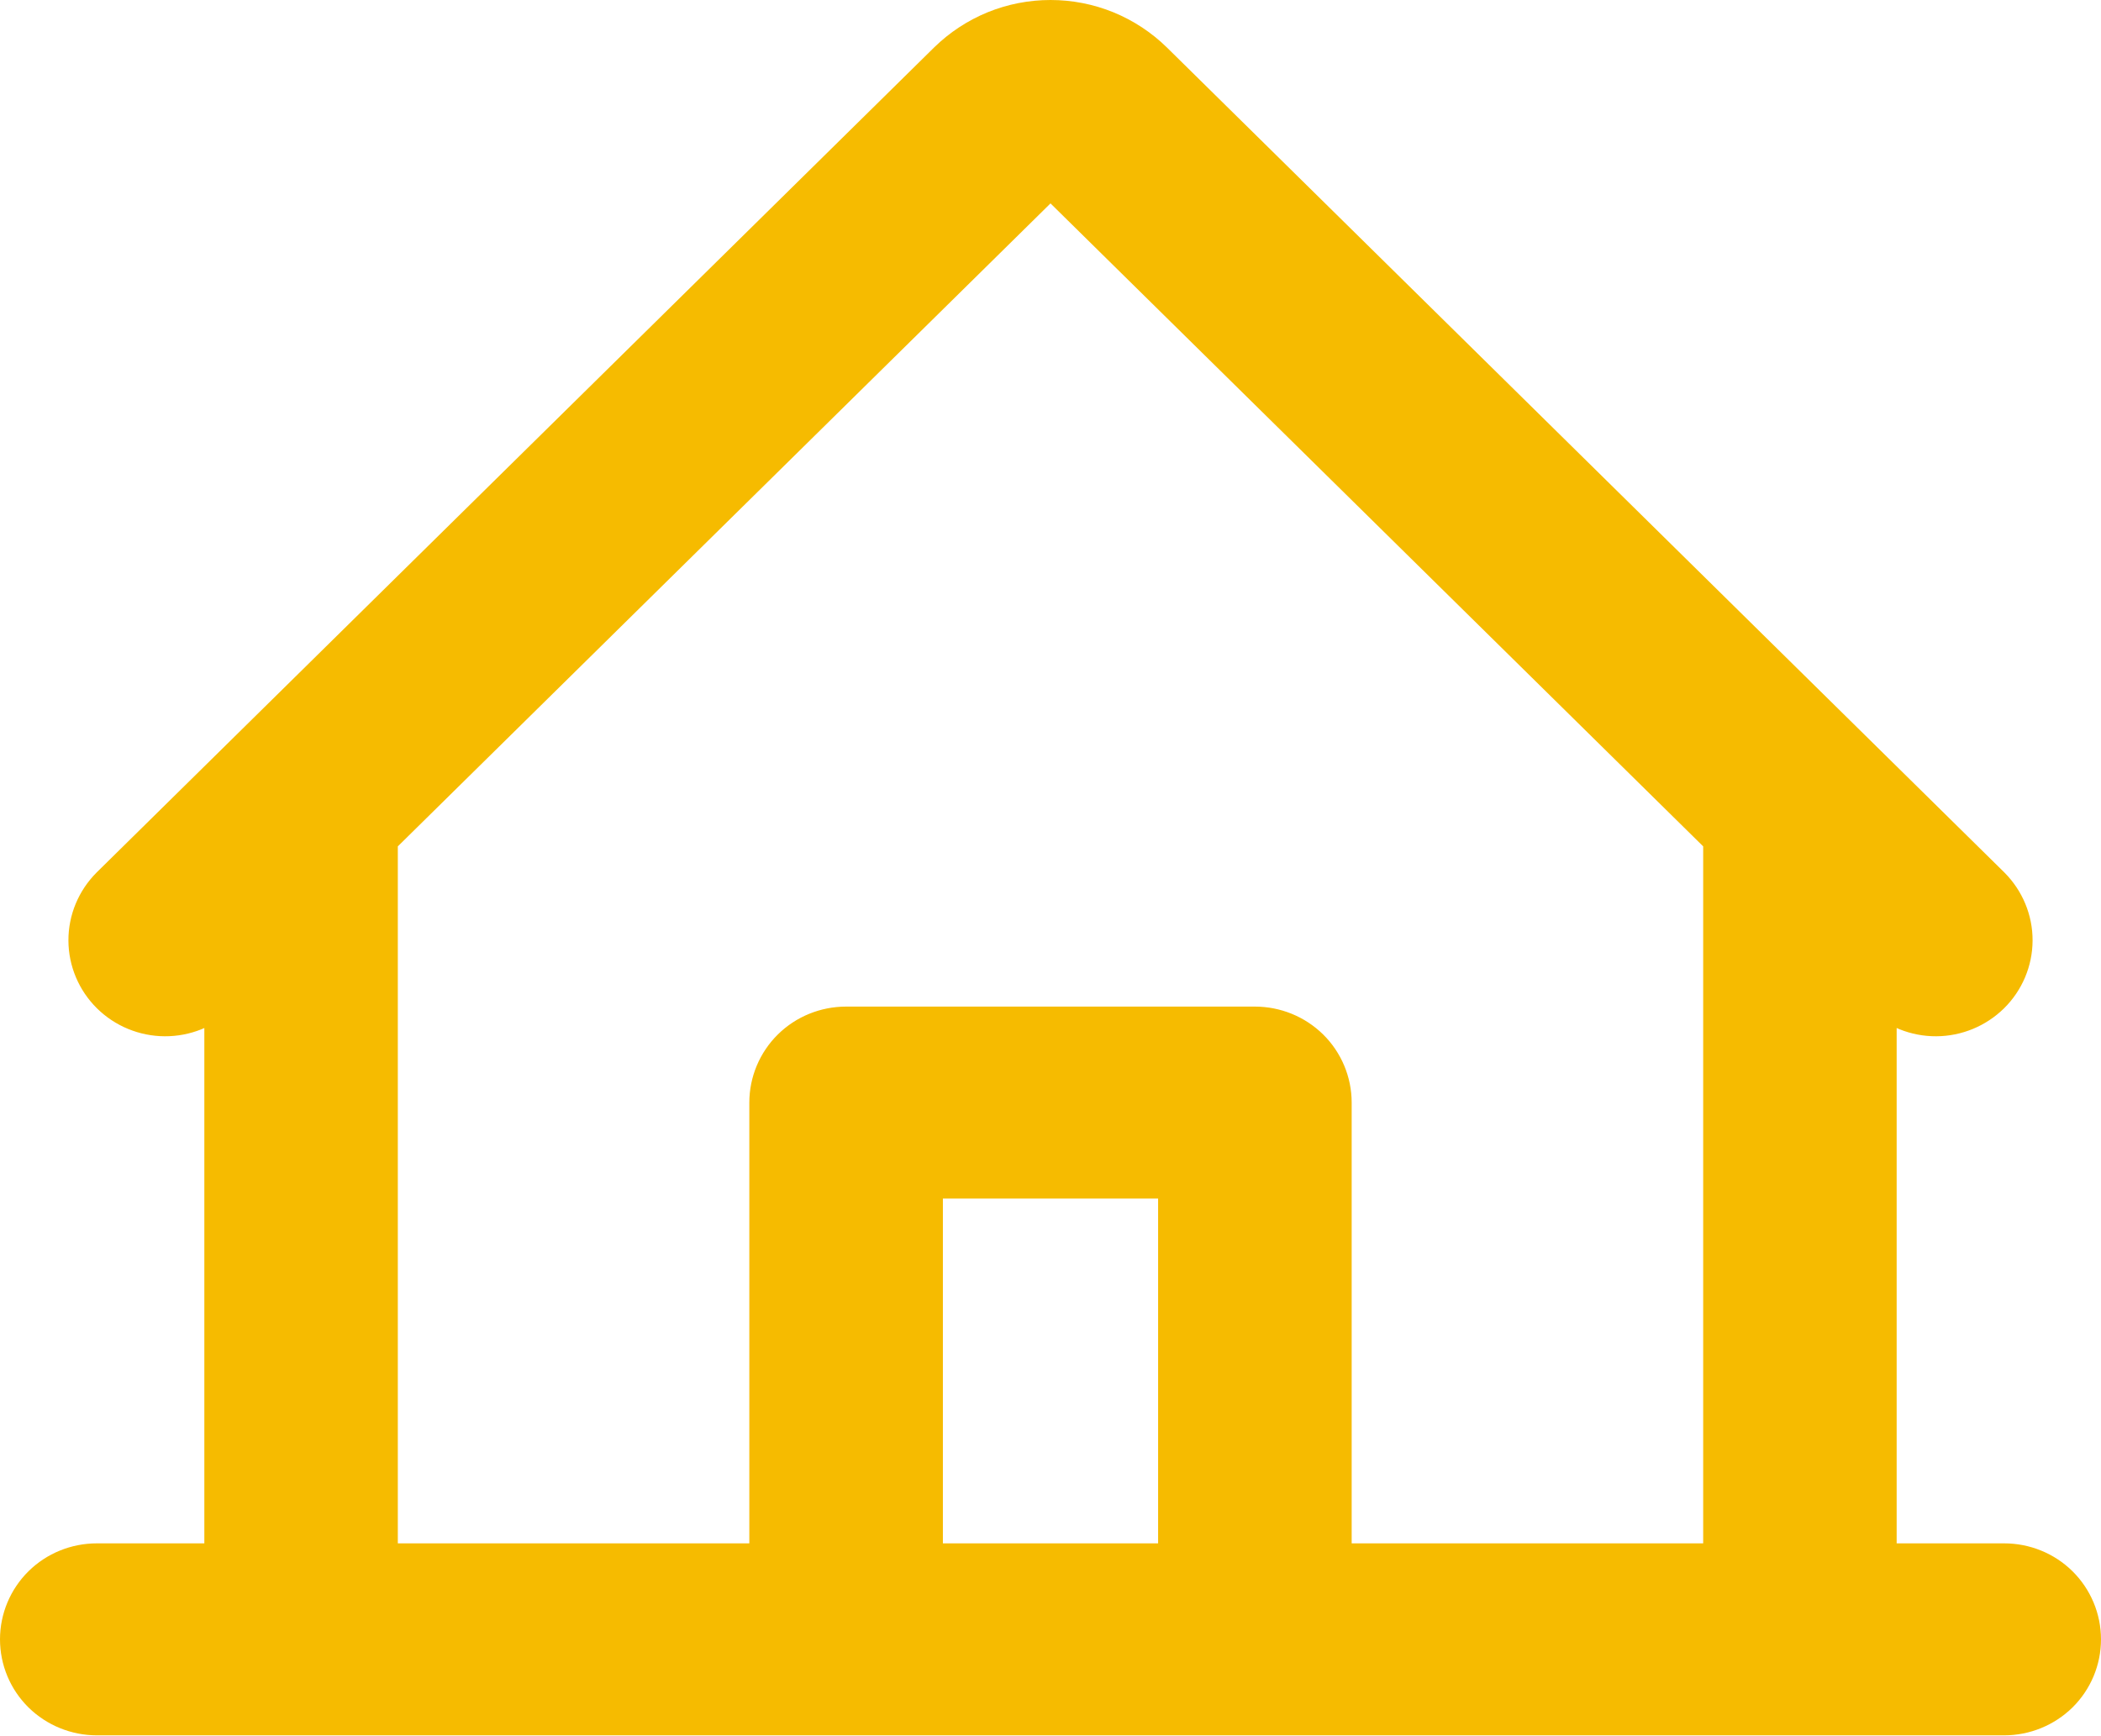
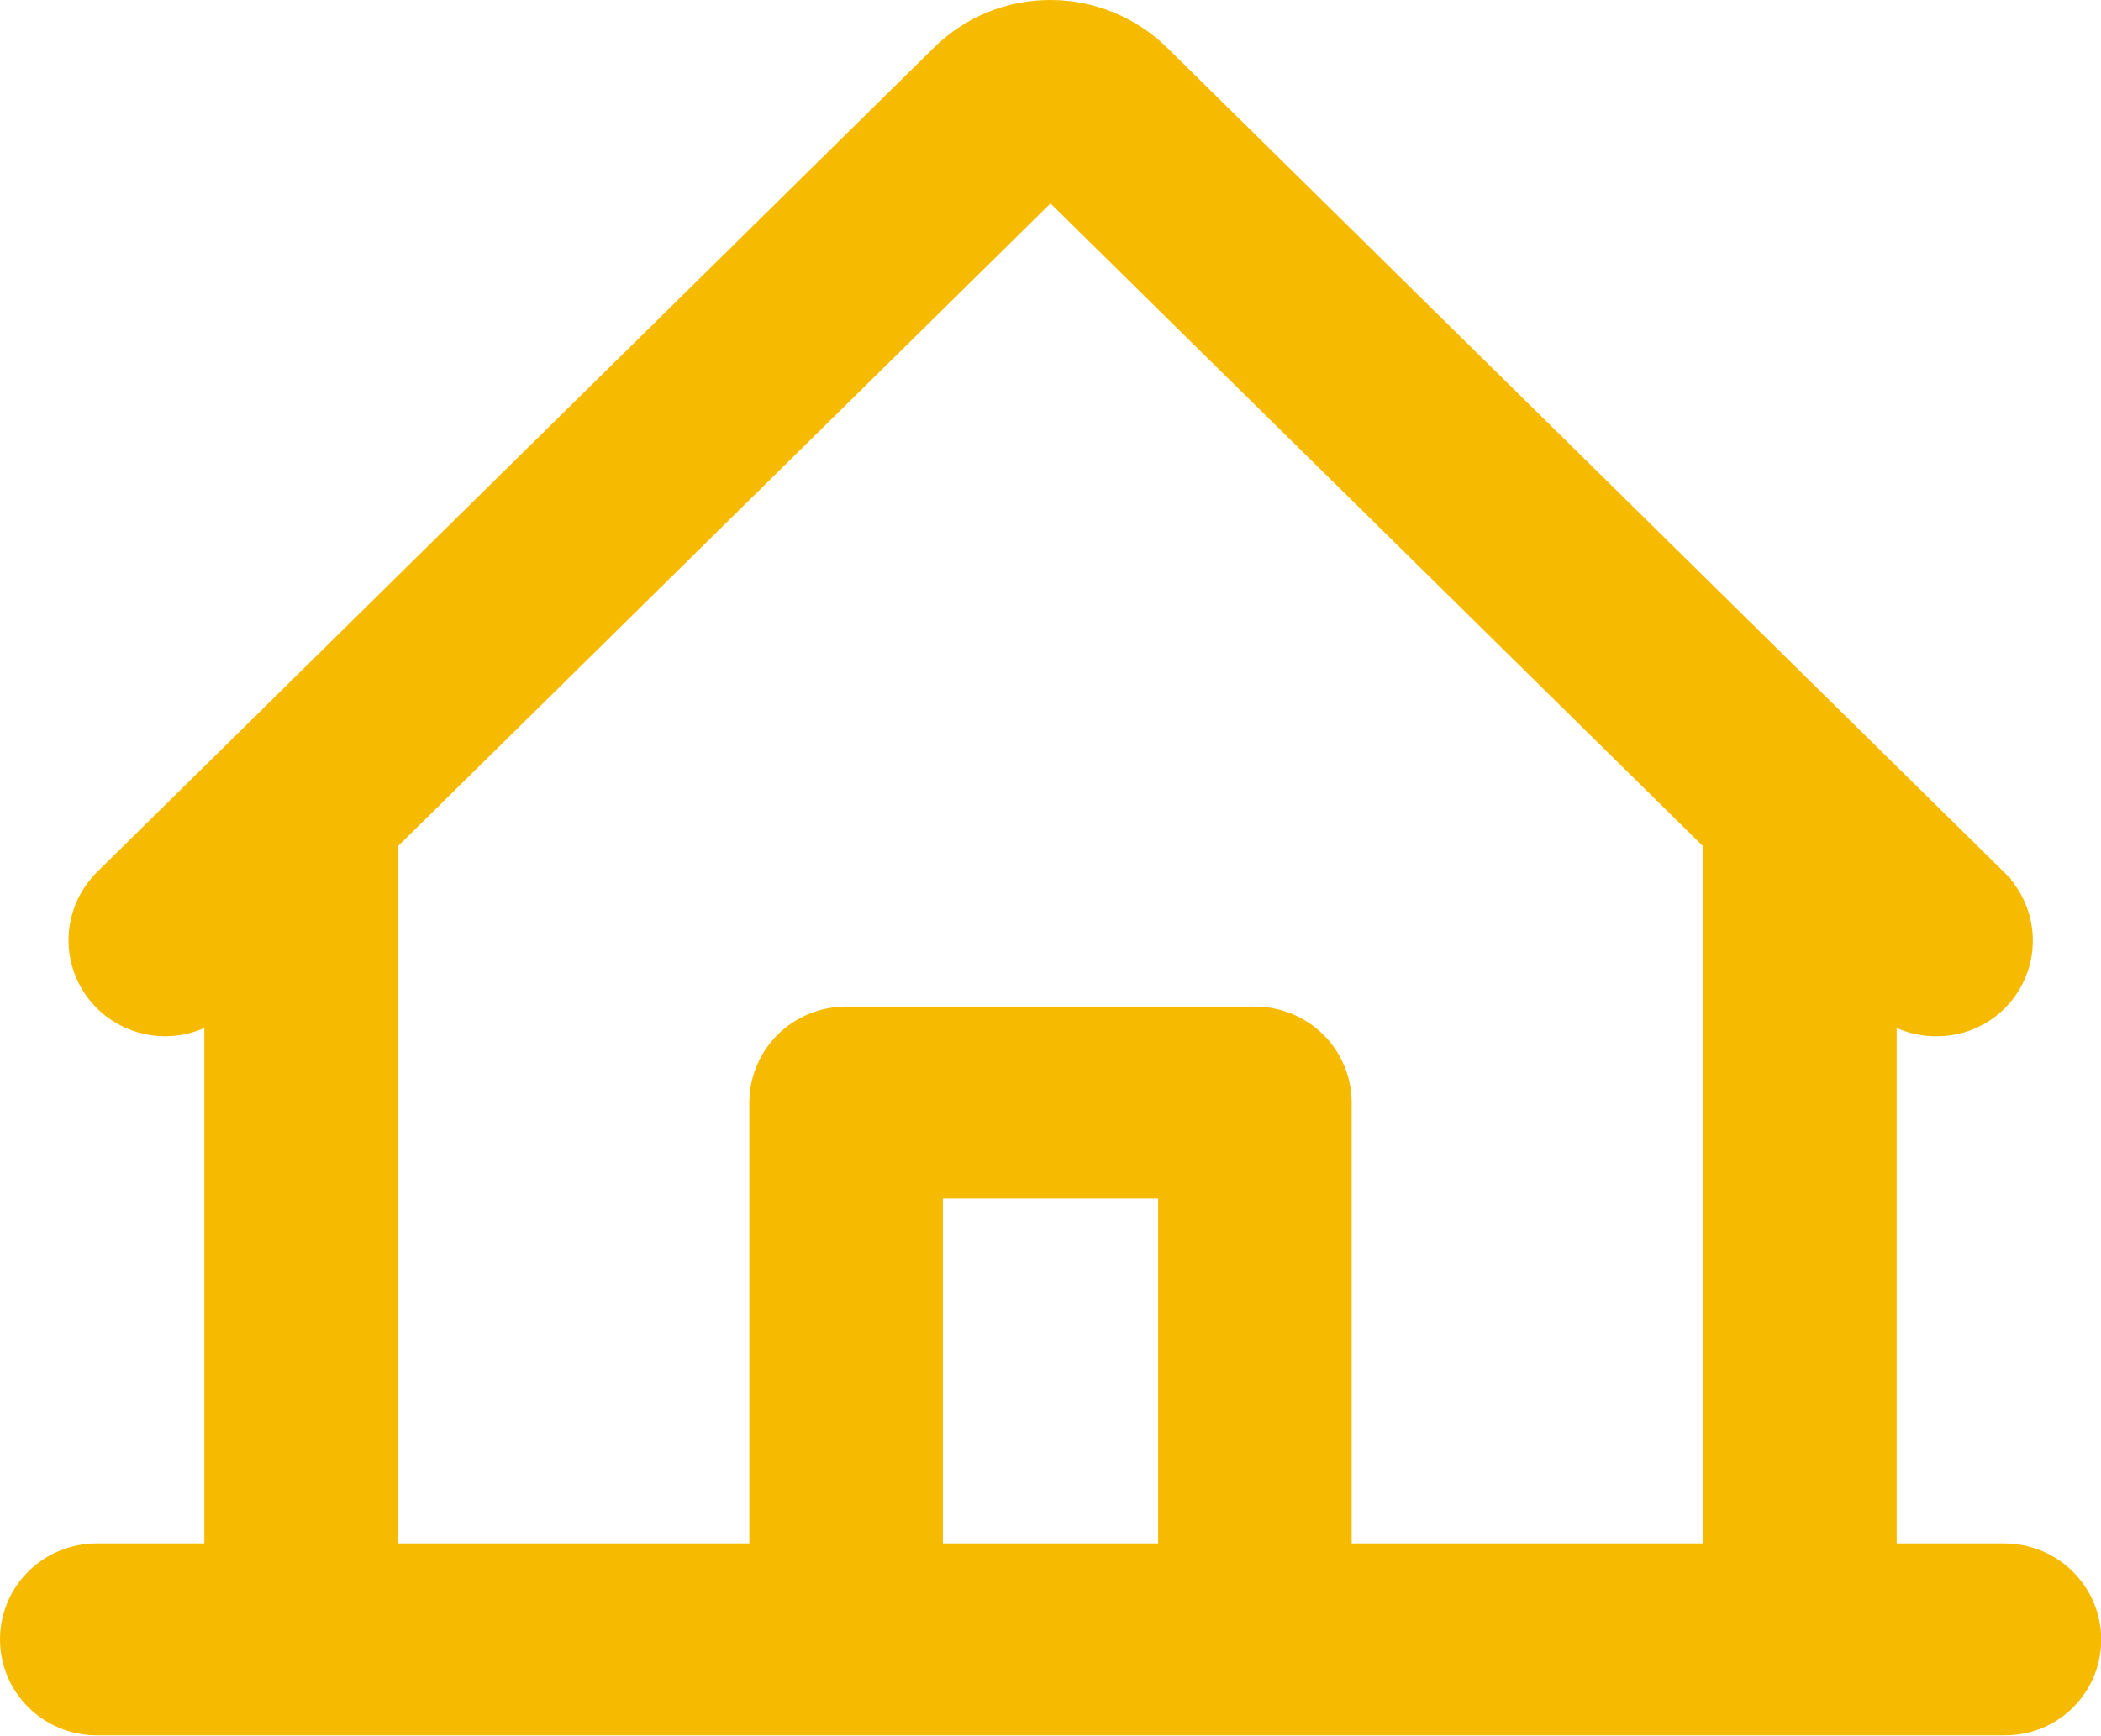
- <svg xmlns="http://www.w3.org/2000/svg" width="23" height="19" viewBox="0 0 23 19" fill="none">
-   <path d="M11.5 0.25C11.704 0.25 11.905 0.289 12.094 0.366C12.282 0.443 12.454 0.556 12.599 0.698L21.766 9.73L21.767 9.731C21.917 9.882 22.002 10.085 22.001 10.298C22 10.51 21.914 10.713 21.763 10.862C21.611 11.011 21.408 11.095 21.195 11.096C20.983 11.097 20.779 11.015 20.626 10.867L20.624 10.866L20.513 10.756V17.148H21.94C22.154 17.148 22.36 17.231 22.512 17.381C22.664 17.531 22.75 17.736 22.75 17.949C22.75 18.163 22.664 18.367 22.512 18.517C22.36 18.666 22.154 18.75 21.94 18.75H1.06C0.846 18.75 0.64 18.666 0.488 18.517C0.336 18.367 0.25 18.163 0.25 17.949C0.25 17.736 0.336 17.531 0.488 17.381C0.64 17.231 0.846 17.148 1.06 17.148H2.487V10.756L2.376 10.866L2.374 10.867C2.222 11.015 2.017 11.097 1.805 11.096C1.592 11.095 1.388 11.011 1.237 10.862C1.086 10.713 1 10.51 0.999 10.298C0.998 10.085 1.083 9.882 1.233 9.731L1.234 9.73L10.401 0.698C10.546 0.556 10.718 0.443 10.906 0.366C11.095 0.289 11.296 0.25 11.5 0.25ZM4.105 9.162V17.148H8.453V12.072C8.453 11.859 8.539 11.654 8.691 11.504C8.843 11.354 9.049 11.271 9.263 11.271H13.737C13.951 11.271 14.156 11.354 14.309 11.504C14.461 11.654 14.547 11.859 14.547 12.072V17.148H18.895V9.162L11.5 1.876L4.105 9.162ZM10.072 17.148H12.928V12.873H10.072V17.148Z" fill="#F6BB00" stroke="#F6BB00" stroke-width="0.5" />
+ <svg xmlns="http://www.w3.org/2000/svg" width="23" height="19" fill="none">
+   <path d="M11.5.25a1.573 1.573 0 0 1 1.099.448l9.167 9.032v.001a.797.797 0 0 1-.57 1.365.814.814 0 0 1-.57-.229h-.002l-.111-.111v6.392h1.427c.214 0 .42.083.572.233a.798.798 0 0 1-.572 1.369H1.06a.815.815 0 0 1-.572-.233.797.797 0 0 1 0-1.136.814.814 0 0 1 .572-.233h1.427v-6.392l-.111.11-.002.001a.814.814 0 0 1-1.137-.005.797.797 0 0 1-.004-1.13l.001-.002L10.401.698A1.557 1.557 0 0 1 11.5.25ZM4.105 9.162v7.986h4.348v-5.076c0-.213.086-.418.238-.568a.815.815 0 0 1 .572-.233h4.474c.214 0 .42.083.572.233.152.15.238.355.238.568v5.076h4.348V9.162L11.5 1.876 4.105 9.162Zm5.967 7.986h2.856v-4.275h-2.856v4.275Z" fill="#F6BB00" stroke="#F6BB00" stroke-width=".5" />
</svg>
